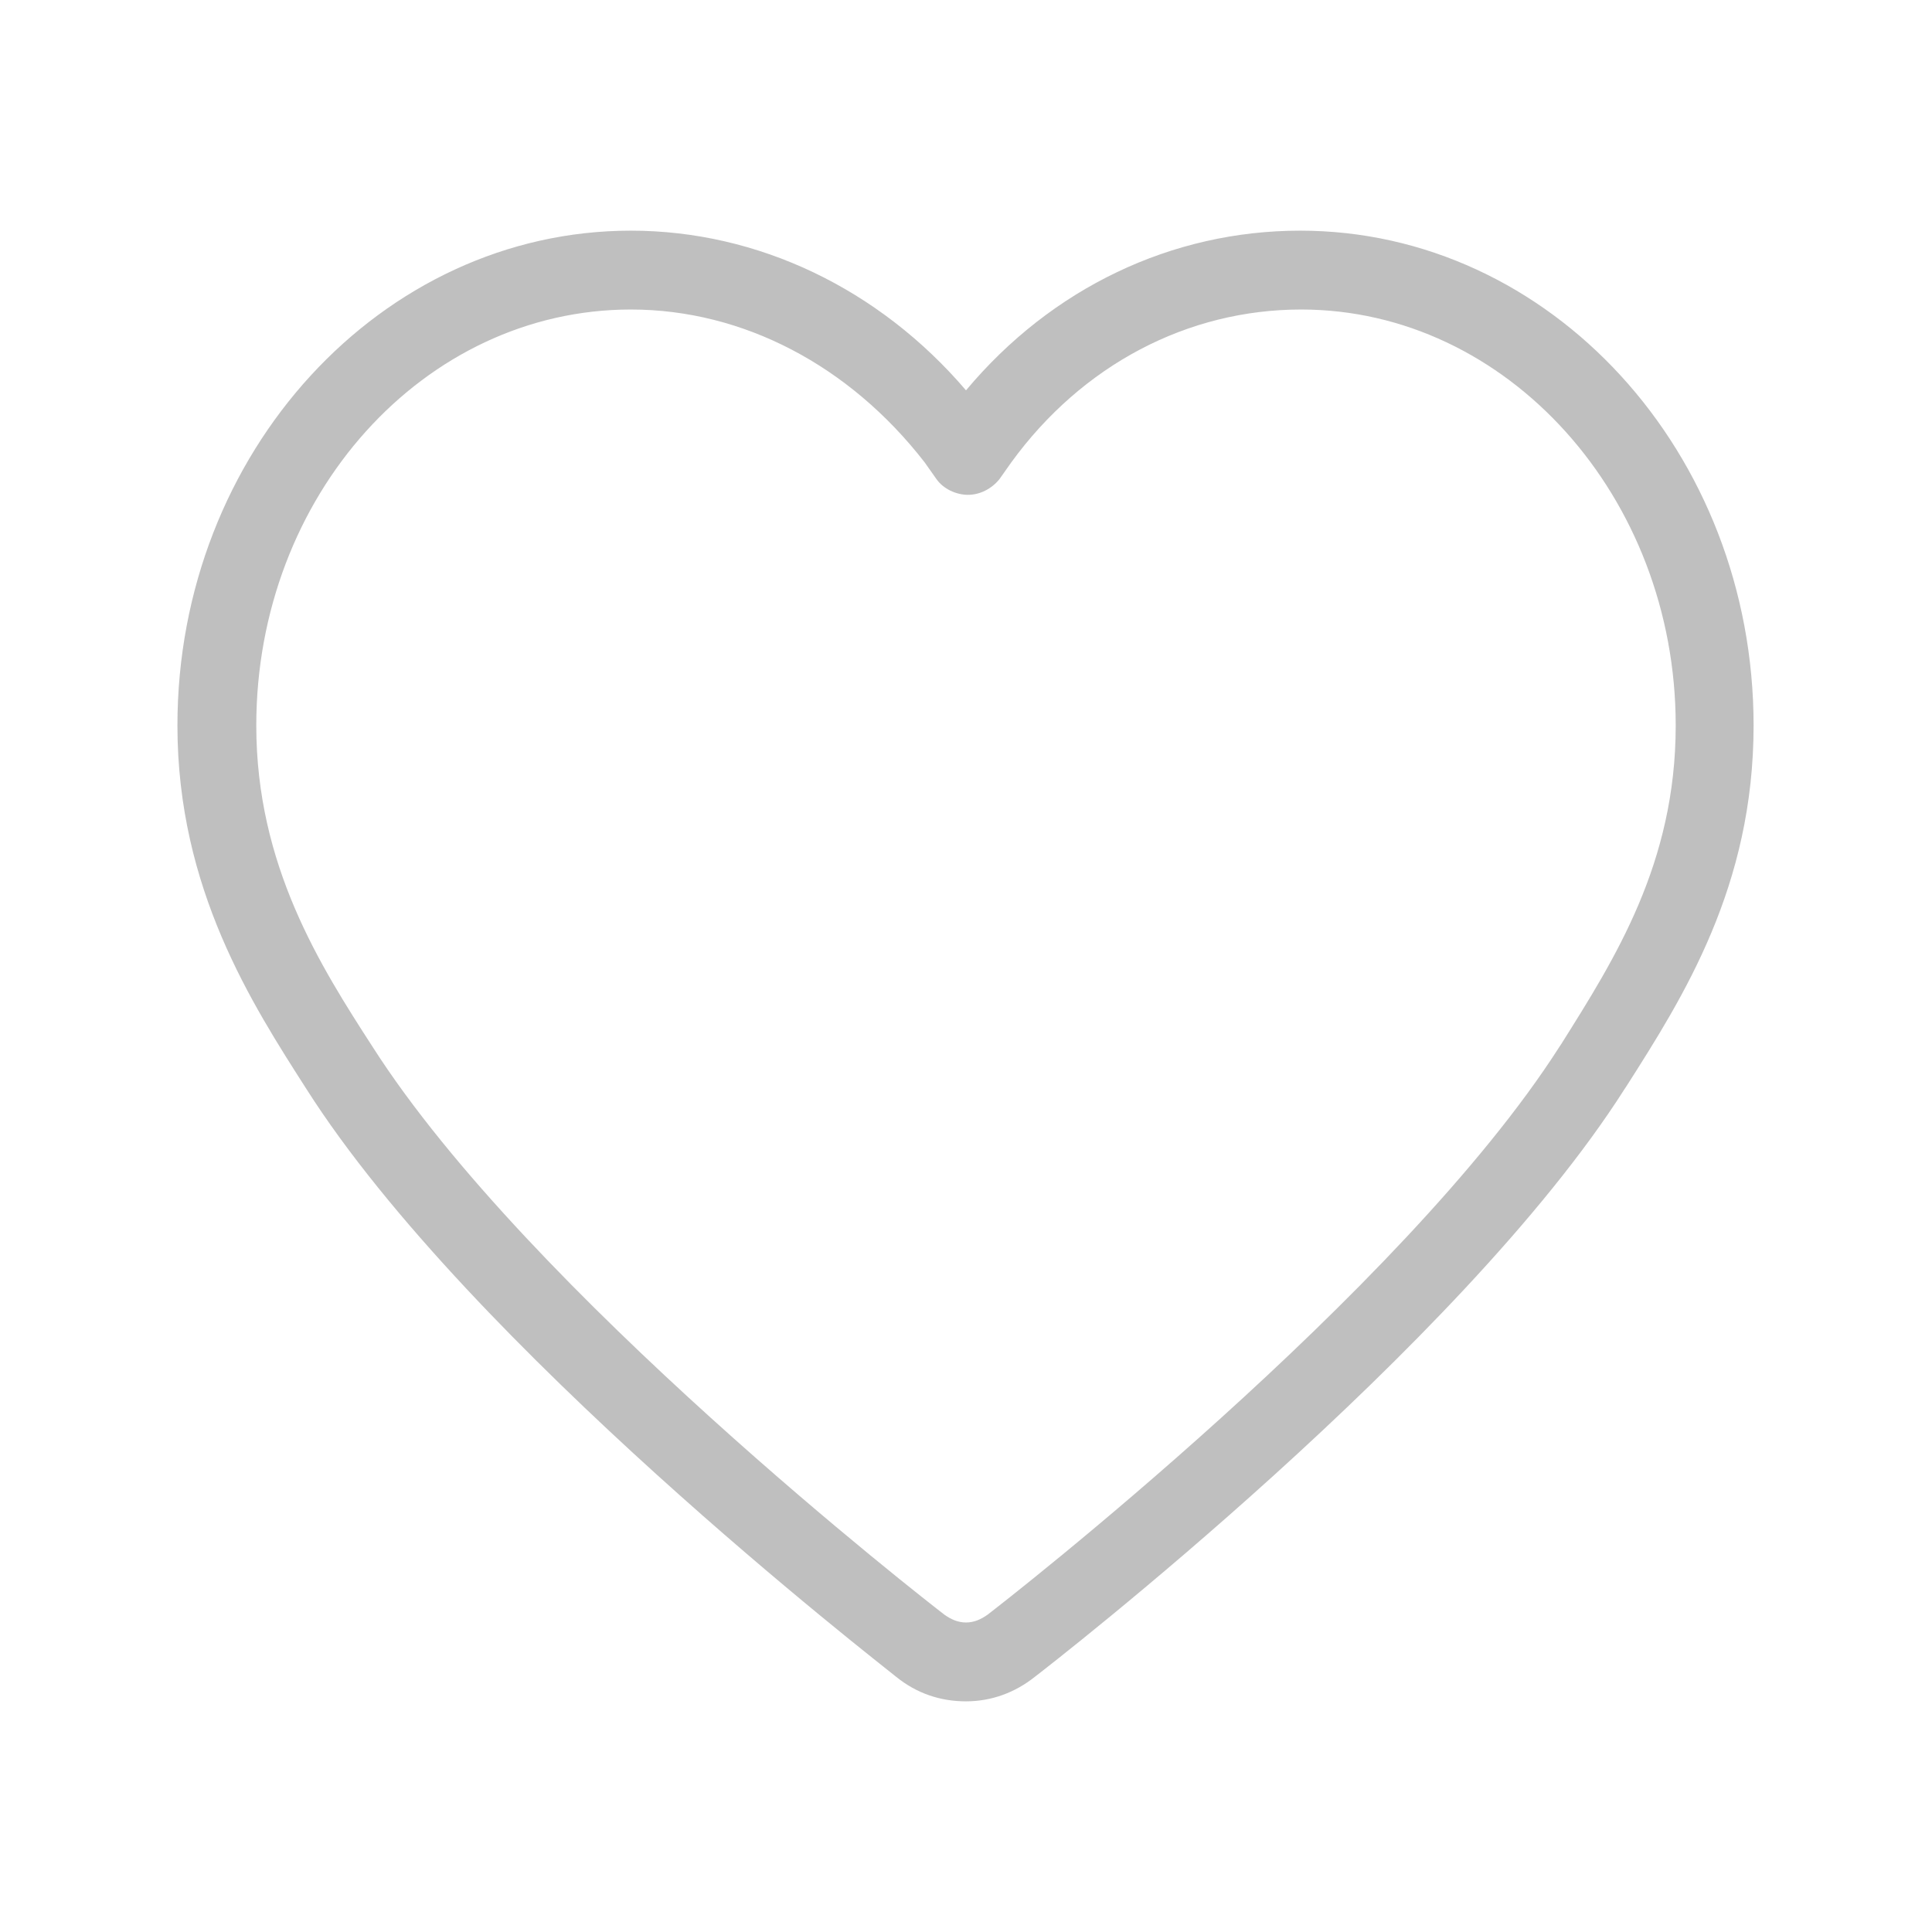
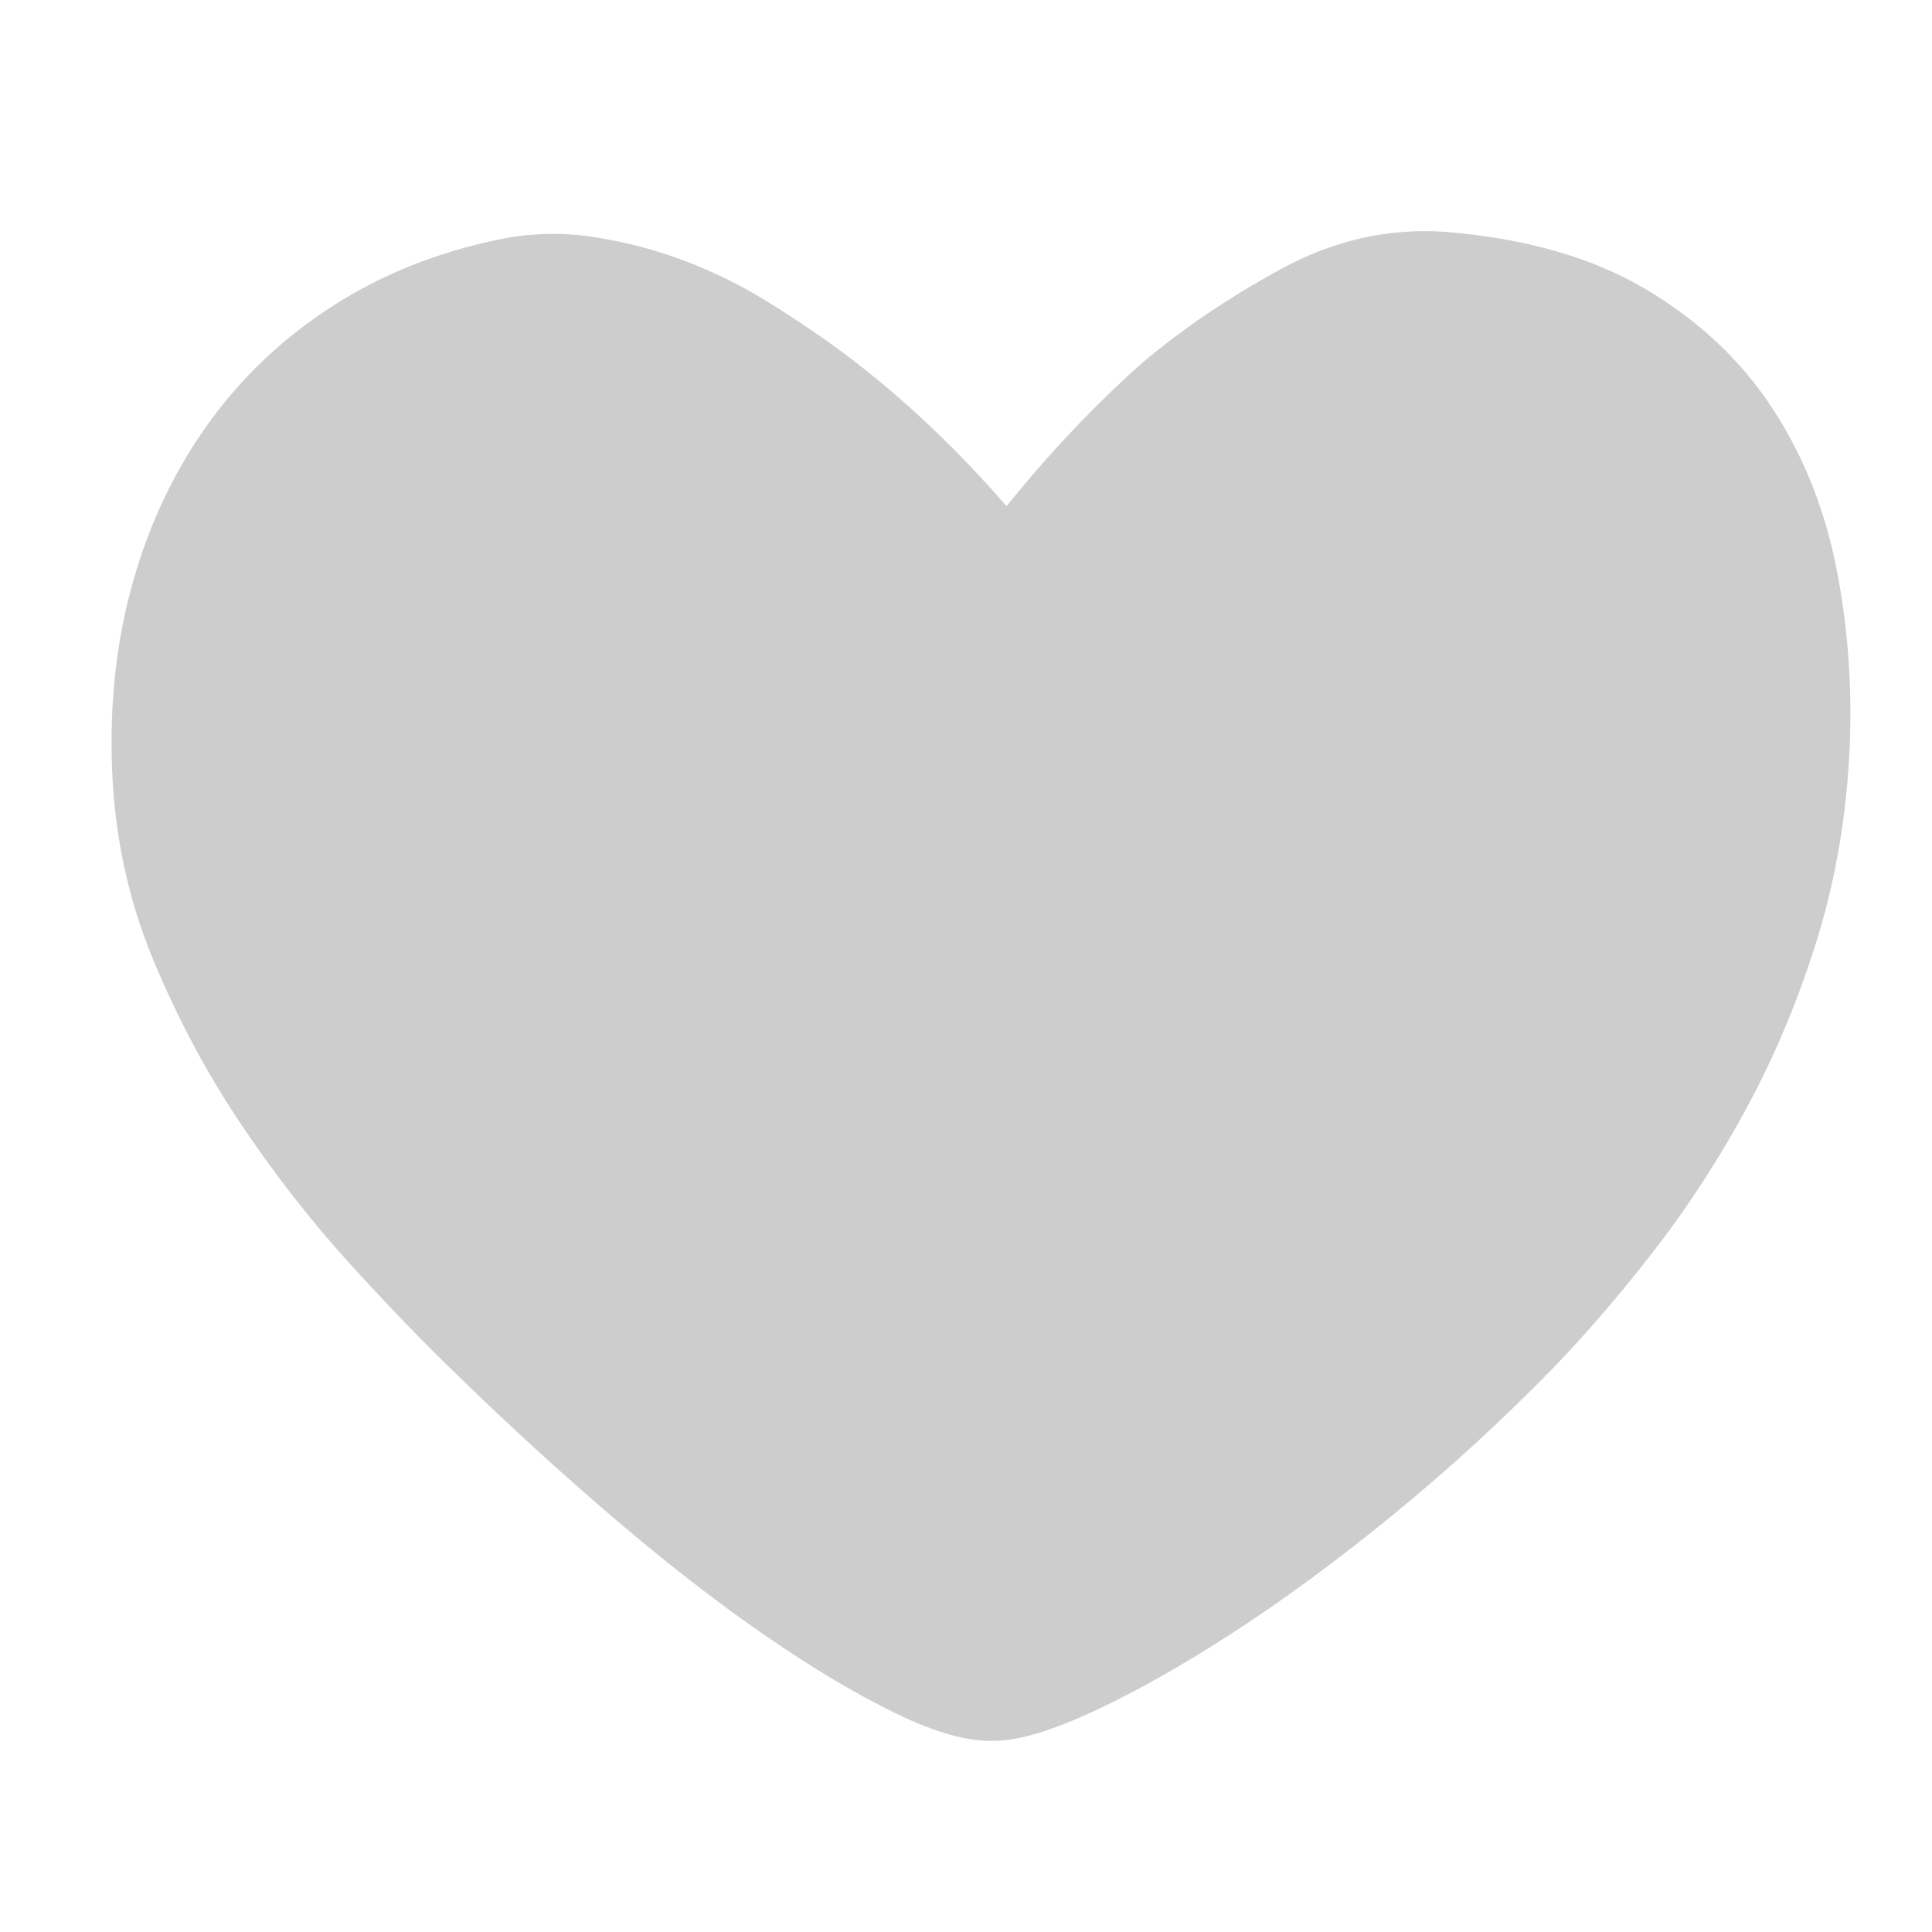
- <svg xmlns="http://www.w3.org/2000/svg" t="1712642228951" class="icon" viewBox="0 0 1024 1024" version="1.1" p-id="4289" width="32" height="32">
-   <path d="M512 901.747c-13.584 0-26.122-4.18-37.094-13.061-8.882-7.314-225.698-175.02-312.424-311.38C133.747 532.376 94.041 471.249 94.041 384.522c0-144.718 108.147-262.269 240.327-262.269 67.396 0 131.657 30.824 177.633 84.637 45.453-54.335 109.192-84.637 177.11-84.637 132.702 0 240.327 117.551 240.327 262.269 0 85.159-37.094 143.673-67.396 191.216l-1.045 1.567c-86.727 136.359-303.543 304.588-312.424 311.38-10.449 8.359-22.988 13.061-36.571 13.061zM334.367 164.049c-109.714 0-198.531 98.743-198.531 220.473 0 74.188 33.959 127.478 61.649 170.318 83.069 130.09 294.139 294.139 303.02 300.931 3.657 2.612 7.314 4.18 11.494 4.18s7.837-1.567 11.494-4.18c8.882-6.792 219.951-170.841 303.02-300.931l1.045-1.567c28.212-44.931 60.604-95.608 60.604-168.751 0-121.208-89.339-220.473-198.531-220.473-60.082 0-115.984 29.257-153.6 80.98l-6.269 8.882c-4.18 5.224-10.449 8.359-16.718 8.359s-13.061-3.135-16.718-8.359l-6.269-8.882C450.351 193.829 393.927 164.049 334.367 164.049z" fill="#bfbfbf" p-id="4290" />
+ <svg xmlns="http://www.w3.org/2000/svg" t="1712736555691" class="icon" viewBox="0 0 1024 1024" version="1.1" p-id="5241" width="32" height="32">
+   <path d="M533.504 268.288q33.792-41.984 71.68-75.776 32.768-27.648 74.24-50.176t86.528-19.456q63.488 5.12 105.984 30.208t67.584 63.488 34.304 87.04 6.144 99.84-17.92 97.792-36.864 87.04-48.64 74.752-53.248 61.952q-40.96 41.984-85.504 78.336t-84.992 62.464-73.728 41.472-51.712 15.36q-20.48 1.024-52.224-14.336t-69.632-41.472-79.872-61.952-82.944-75.776q-26.624-25.6-57.344-59.392t-57.856-74.24-46.592-87.552-21.504-100.352 11.264-99.84 39.936-83.456 65.536-61.952 88.064-35.328q24.576-5.12 49.152-1.536t48.128 12.288 45.056 22.016 40.96 27.648q45.056 33.792 86.016 80.896z" p-id="5242" fill="#cdcdcd" />
</svg>
